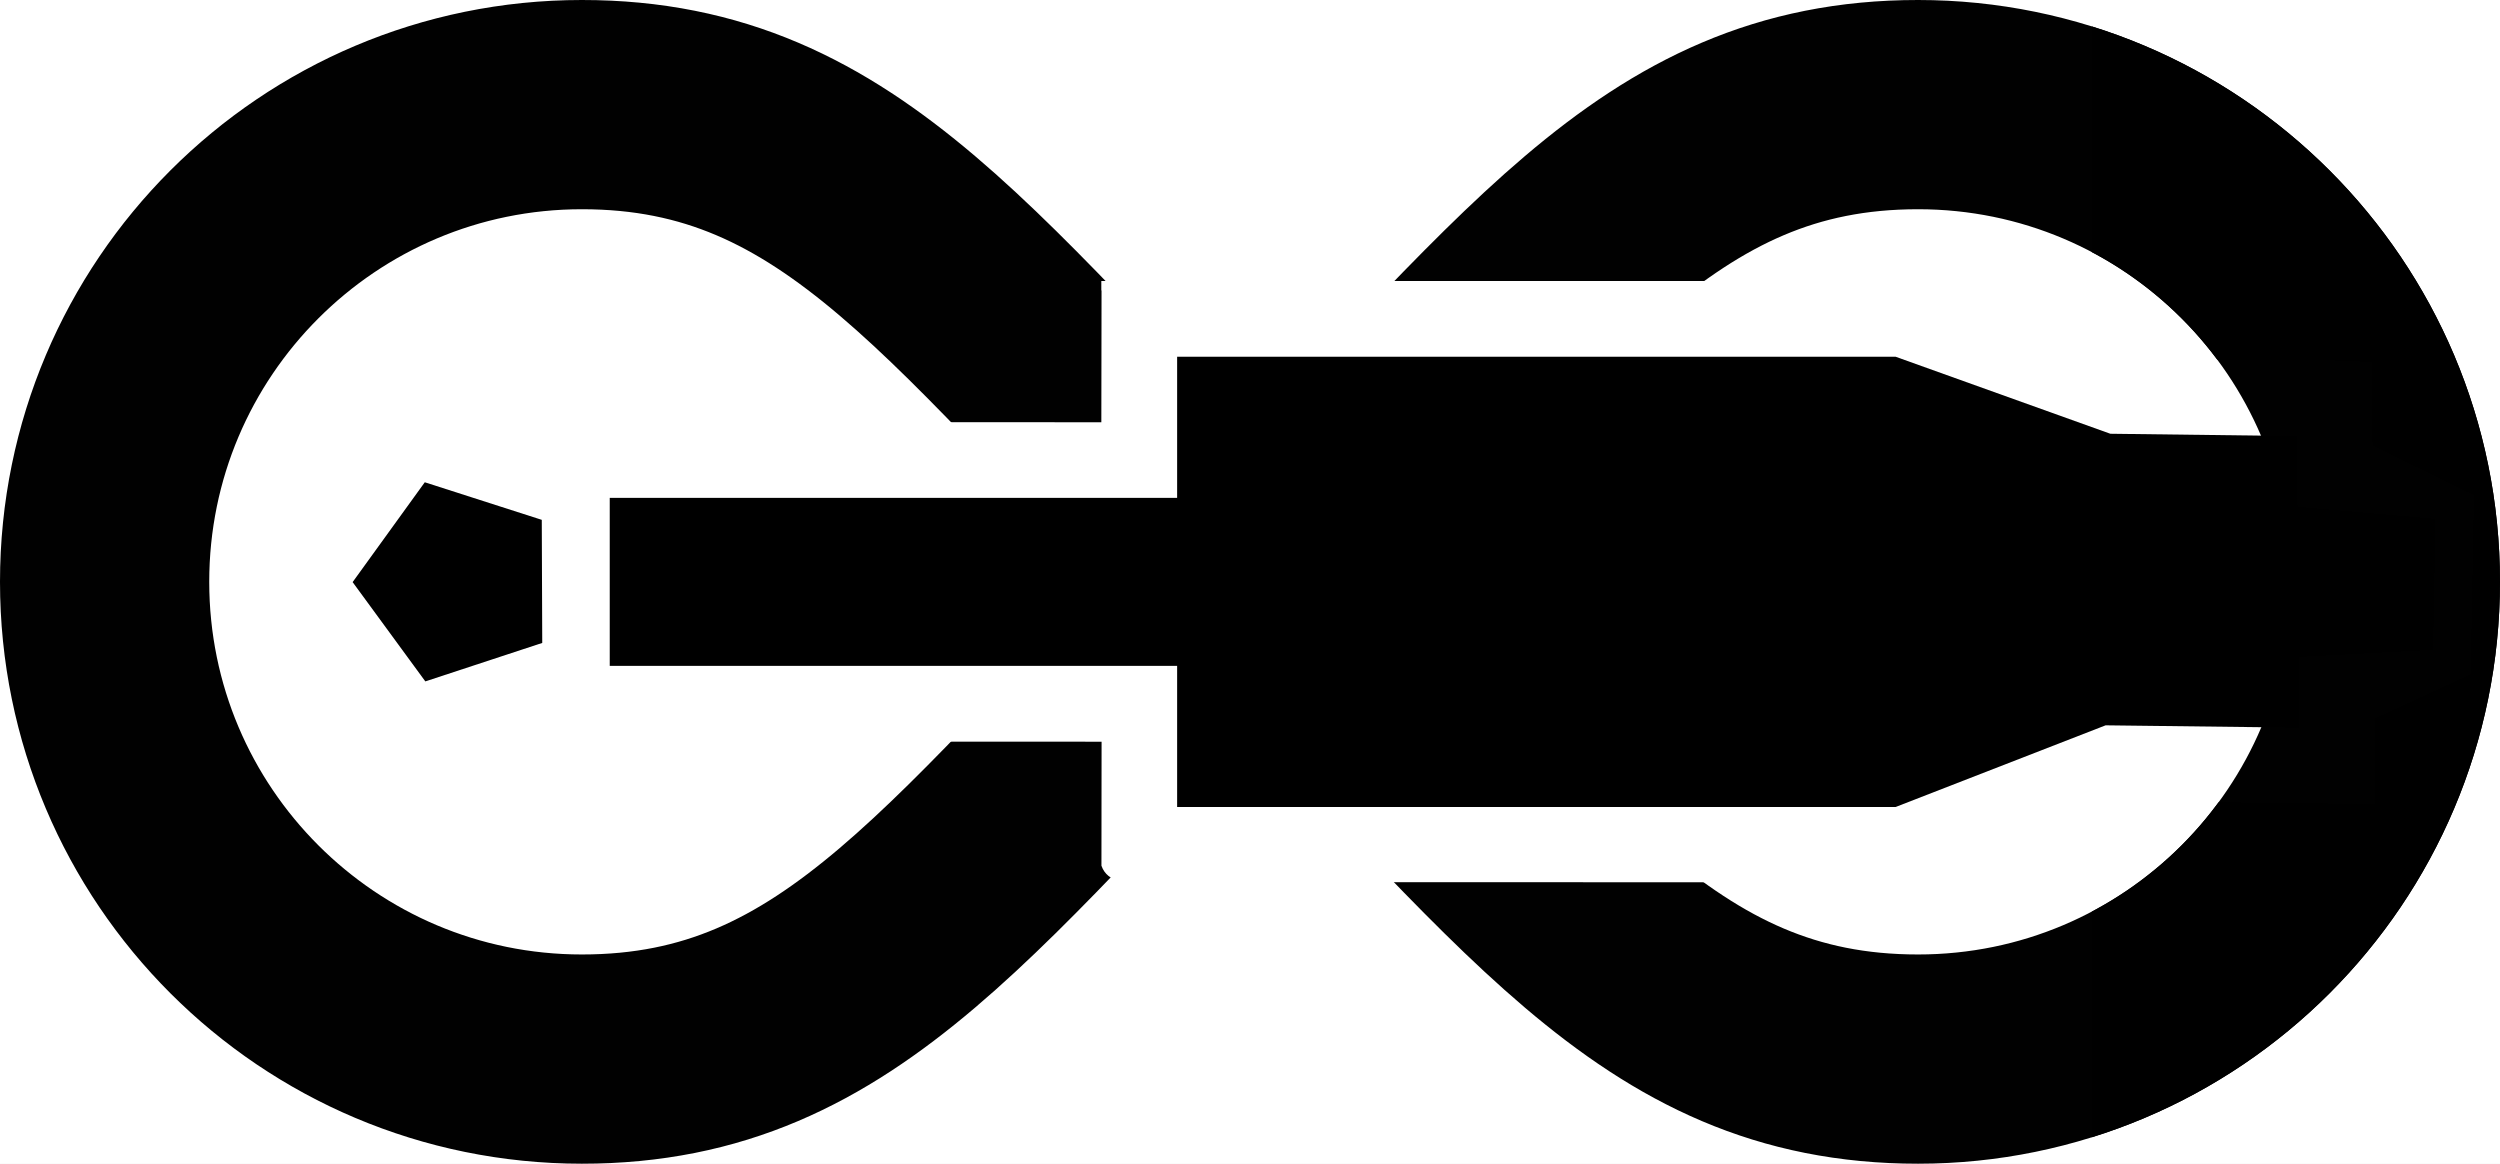
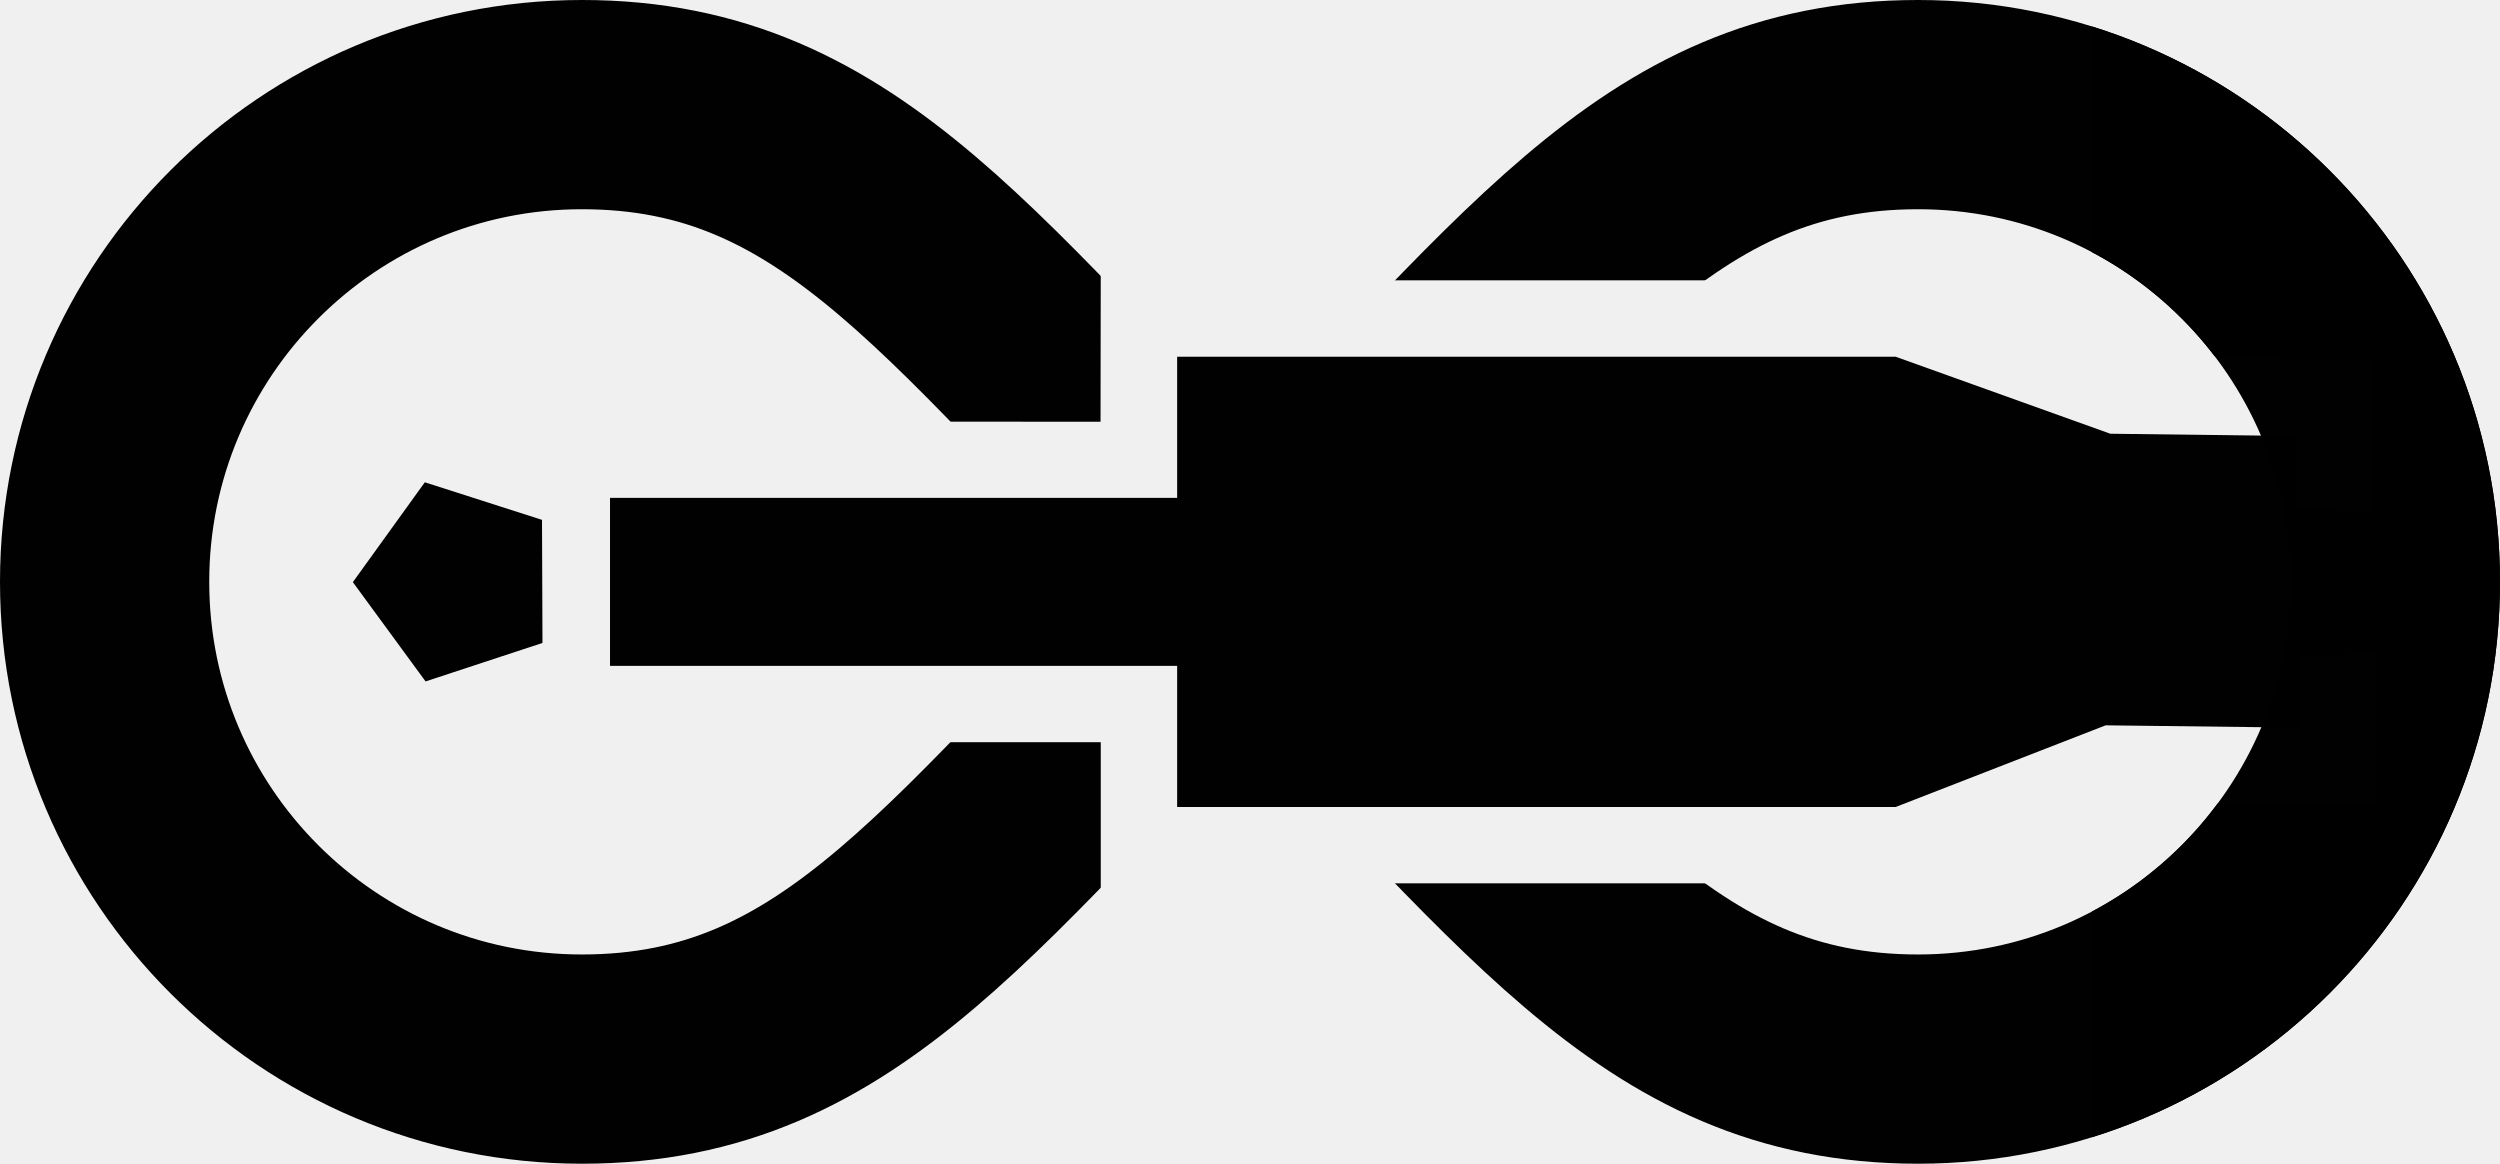
- <svg xmlns="http://www.w3.org/2000/svg" width="523.843" height="243.844" viewBox="0 0 138.6 64.517">
+ <svg xmlns="http://www.w3.org/2000/svg" xmlns:xlink="http://www.w3.org/1999/xlink" viewBox="0 0 138.6 64.517" height="243.844" width="523.843">
  <defs>
    <clipPath id="A">
      <path d="M115.46-14.165h44.634v93.277H115.46z" opacity=".997" fill="#fff" fill-opacity="1" stroke="none" stroke-width="6" stroke-miterlimit="4" stroke-dasharray="none" stroke-opacity="1" />
    </clipPath>
+     <clipPath id="B">
+       <path d="M-5.508-5.508h148.6v74.517h-148.6zm66.014 28.381l-31.437-.014-.796.602-6.87-2.202-7.584 10.518 7.674 10.477 7.982-2.613 2.694 1h28.349v7.824 1.417l1.609-1.417h43.257l11.629-4.512 14.217.162-.031-4.187-.129-16.227-.031-4.174-14.52-.469-12.101-4.024H82.467h-20.4l-1.55-1.136v1.136l-.006 3.919z" opacity=".996" fill="#ac2075" fill-opacity="1" stroke="none" stroke-width="4.106" stroke-miterlimit="4" stroke-dasharray="none" stroke-opacity=".464" />
+     </clipPath>
+     <path id="C" d="M105.833 5.292c14.613 0 26.458 11.846 26.458 26.458s-11.846 26.458-26.458 26.458S84.667 47.625 68.792 31.75C84.667 15.875 91.221 5.292 105.833 5.292zm-74.083 0c-14.613 0-26.458 11.846-26.458 26.458S17.137 58.208 31.75 58.208 52.917 47.625 68.792 31.75C52.917 15.875 46.363 5.292 31.75 5.292z" />
  </defs>
-   <rect width="100%" height="100%" fill="#fff" />
-   <path d="M106.34 5.8c14.613 0 26.458 11.846 26.458 26.458s-11.846 26.458-26.458 26.458S85.175 48.133 69.3 32.258C85.175 16.383 91.73 5.8 106.34 5.8zm-74.083 0C17.645 5.8 5.8 17.645 5.8 32.258s11.846 26.458 26.458 26.458S53.425 48.133 69.3 32.258C53.425 16.383 46.87 5.8 32.258 5.8z" opacity=".996" fill="none" stroke="#000" stroke-width="11.6" />
-   <path d="M61.07 16.1l-.012 7.31c-11.285-.015-22.57-.01-33.854.006-.252.113-1.024-.295-1.474-.392-1.062-.302-2.1-.79-3.214-.86-1.52.167-2.033 1.836-2.898 2.847l-5.24 7.26 7.64 10.43c2.34-.75 4.652-1.587 7.014-2.266 1.784 1.165 4 .55 5.98.68l26.06.005-.008 6.875c.335.967 1.505 1.018 2.31.908l42.5.014 11.63-4.5 14.182.158-.04-4.734 5.328-2.46.182-9.926-5.623-2.756-.04-4.62c-4.87-.323-9.83.16-14.6-.518-4.037-1.365-7.967-3.124-12.156-3.982h-43.68v.53z" opacity=".997" fill="#fff" />
-   <path d="M65.26 19.777v7.825H31.763v9.312H65.26v7.825h39.835l11.64-4.527 10.735.13-.03-3.922 7.45-.4.134-7.253-7.65-.668-.03-3.922-10.347-.13-11.9-4.268zm-41.71 6.96l-4 5.535 4.03 5.505 6.482-2.133-.026-6.824z" opacity=".997" />
-   <path clip-path="url(#A)" d="M105.833 5.292c14.613 0 26.458 11.846 26.458 26.458s-11.846 26.458-26.458 26.458S84.667 47.625 68.792 31.75C84.667 15.875 91.22 5.292 105.833 5.292zm-74.083 0c-14.613 0-26.458 11.846-26.458 26.458S17.137 58.208 31.75 58.208 52.917 47.625 68.792 31.75C52.917 15.875 46.363 5.292 31.75 5.292z" opacity=".996" fill="none" stroke="#000" stroke-width="11.6" transform="translate(.508 .508)" />
-   <path d="M31.92 22.98h.275v18.014h-.275z" opacity=".997" stroke="#fff" stroke-width="3.217" />
+   <g transform="translate(.508 .508)">
+     <use xlink:href="#C" clip-path="url(#B)" opacity=".996" fill="none" stroke="#000" stroke-width="11.6" />
+     <path d="M64.753 19.269v7.825H33.311v9.312h31.442v7.825h39.835l11.64-4.527 10.735.129-.031-3.922 7.451-.401.134-7.253-7.651-.668-.031-3.922-10.347-.129-11.899-4.268zM23.044 26.23l-3.99 5.535 4.031 5.505 6.482-2.133-.026-6.824z" opacity=".996" />
+     <use xlink:href="#C" clip-path="url(#A)" opacity=".996" fill="none" stroke="#000" stroke-width="11.6" />
+   </g>
</svg>
